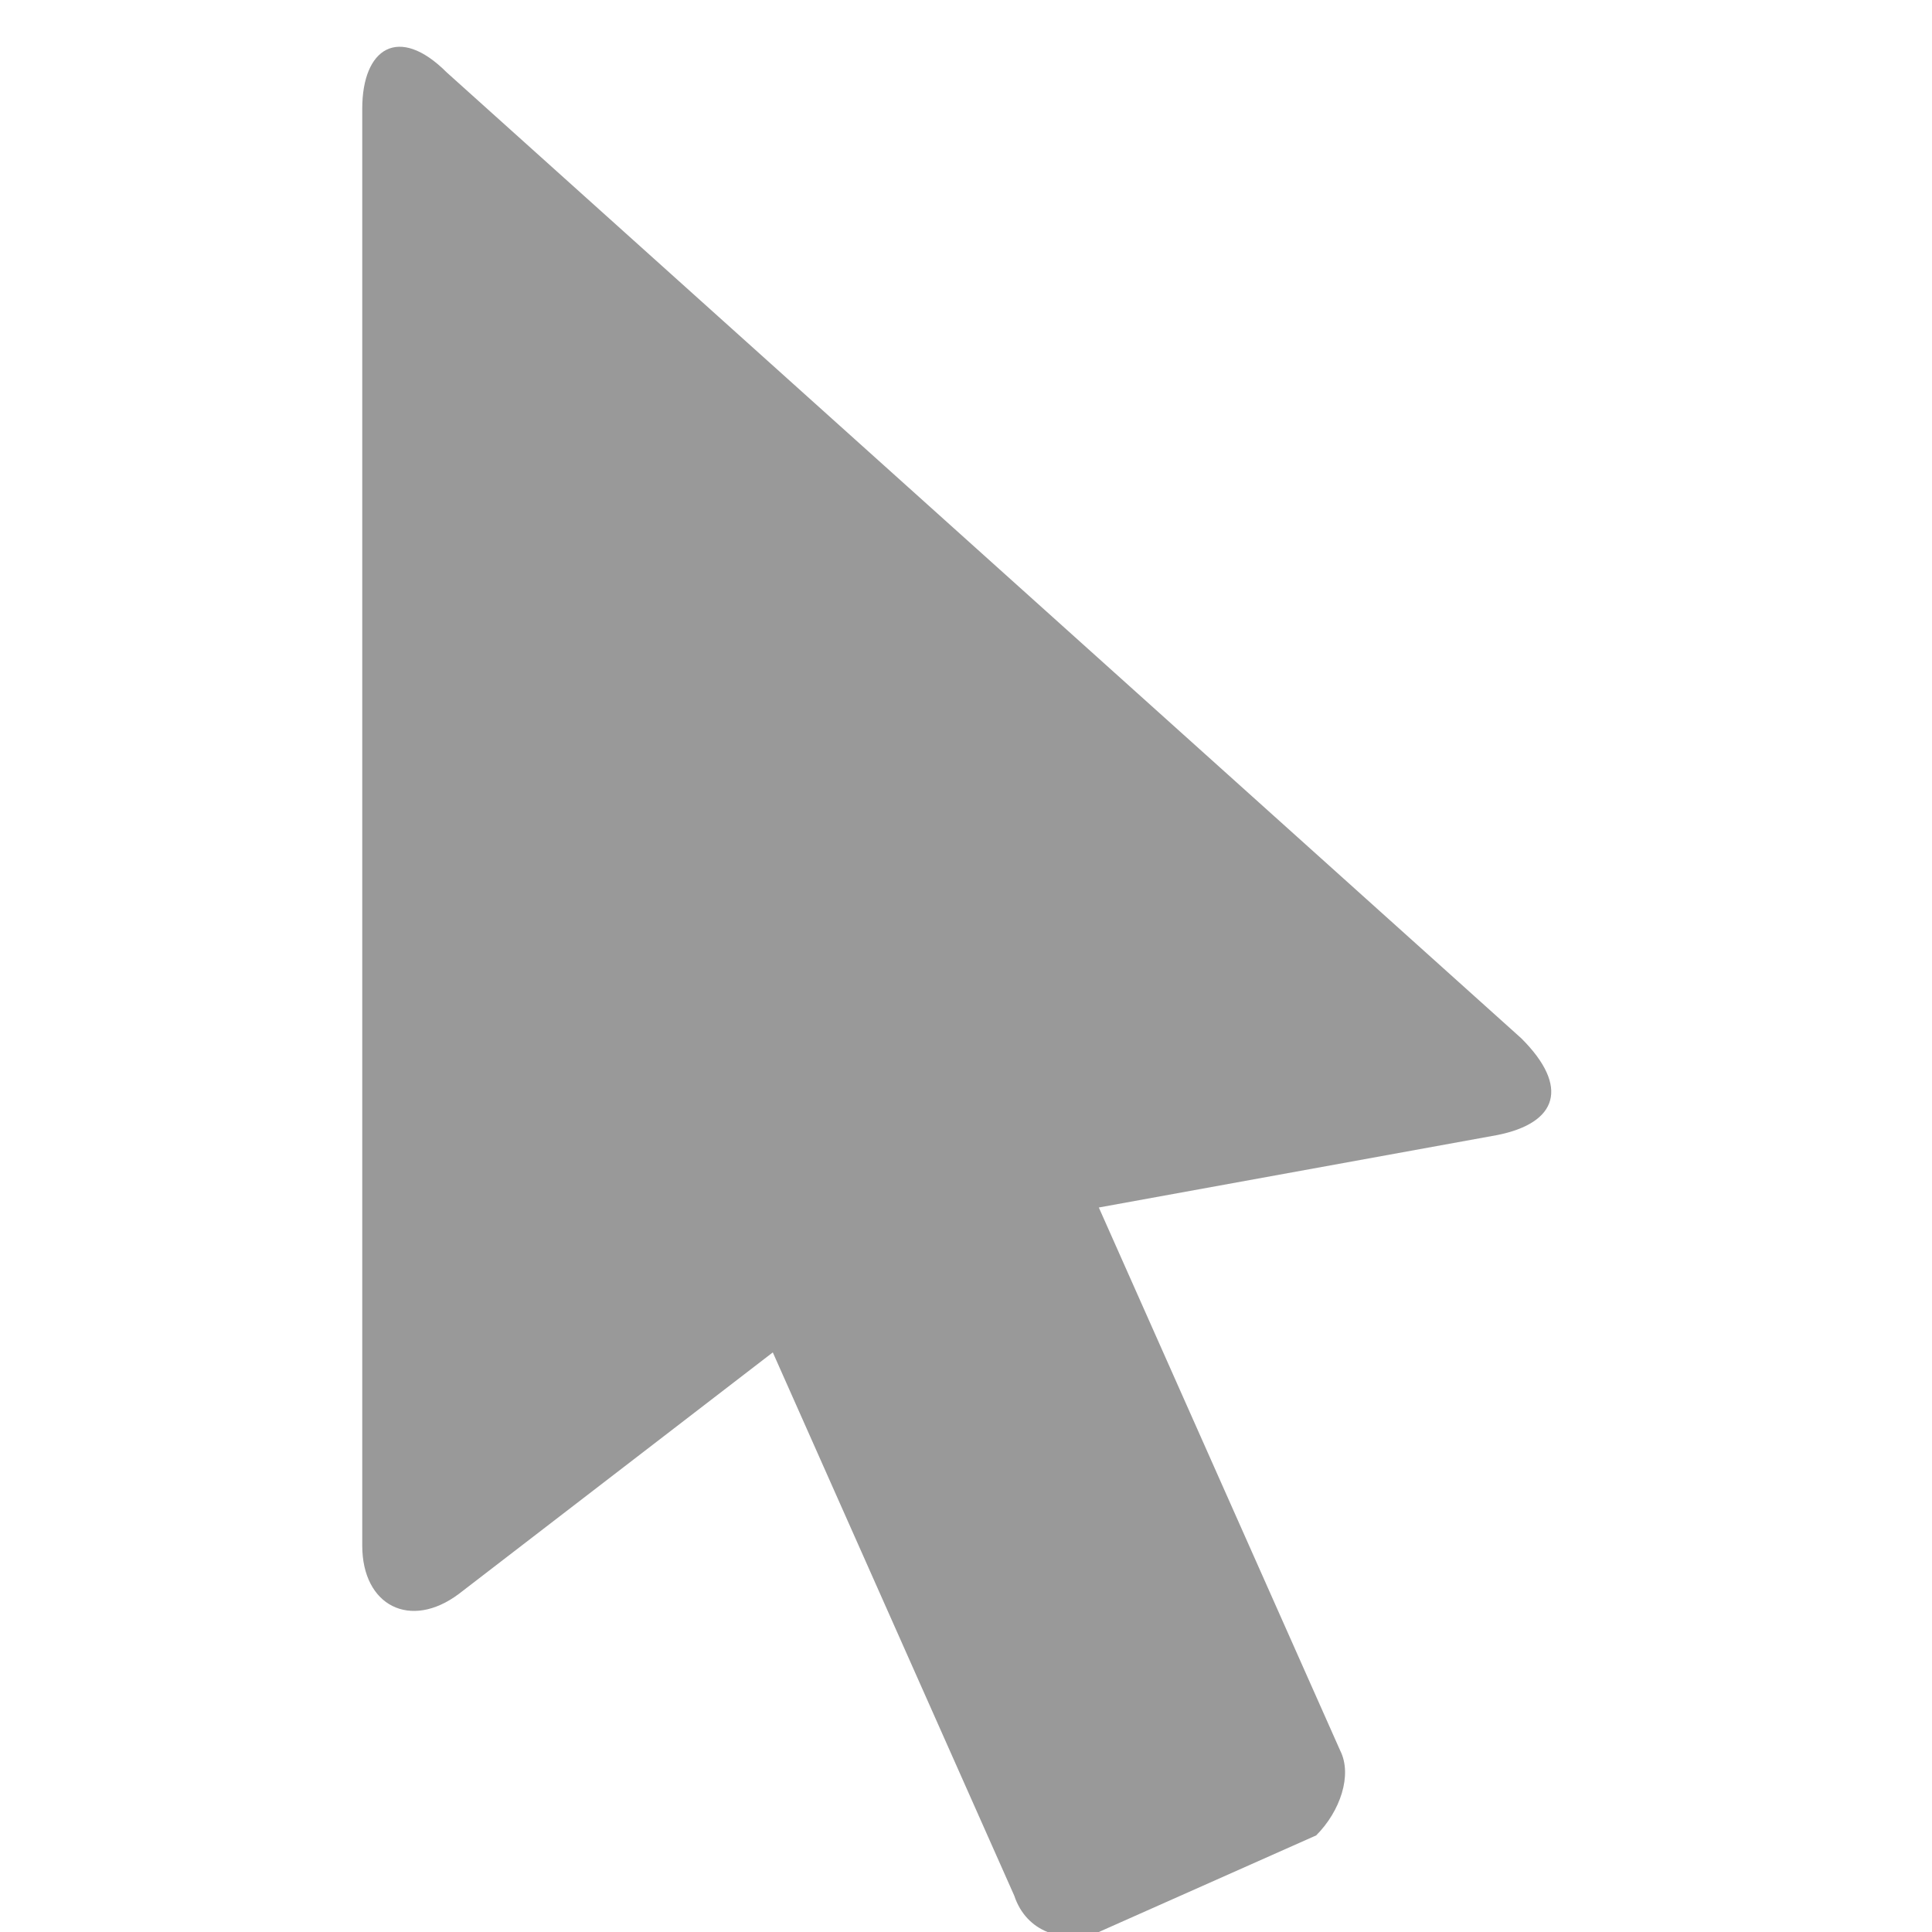
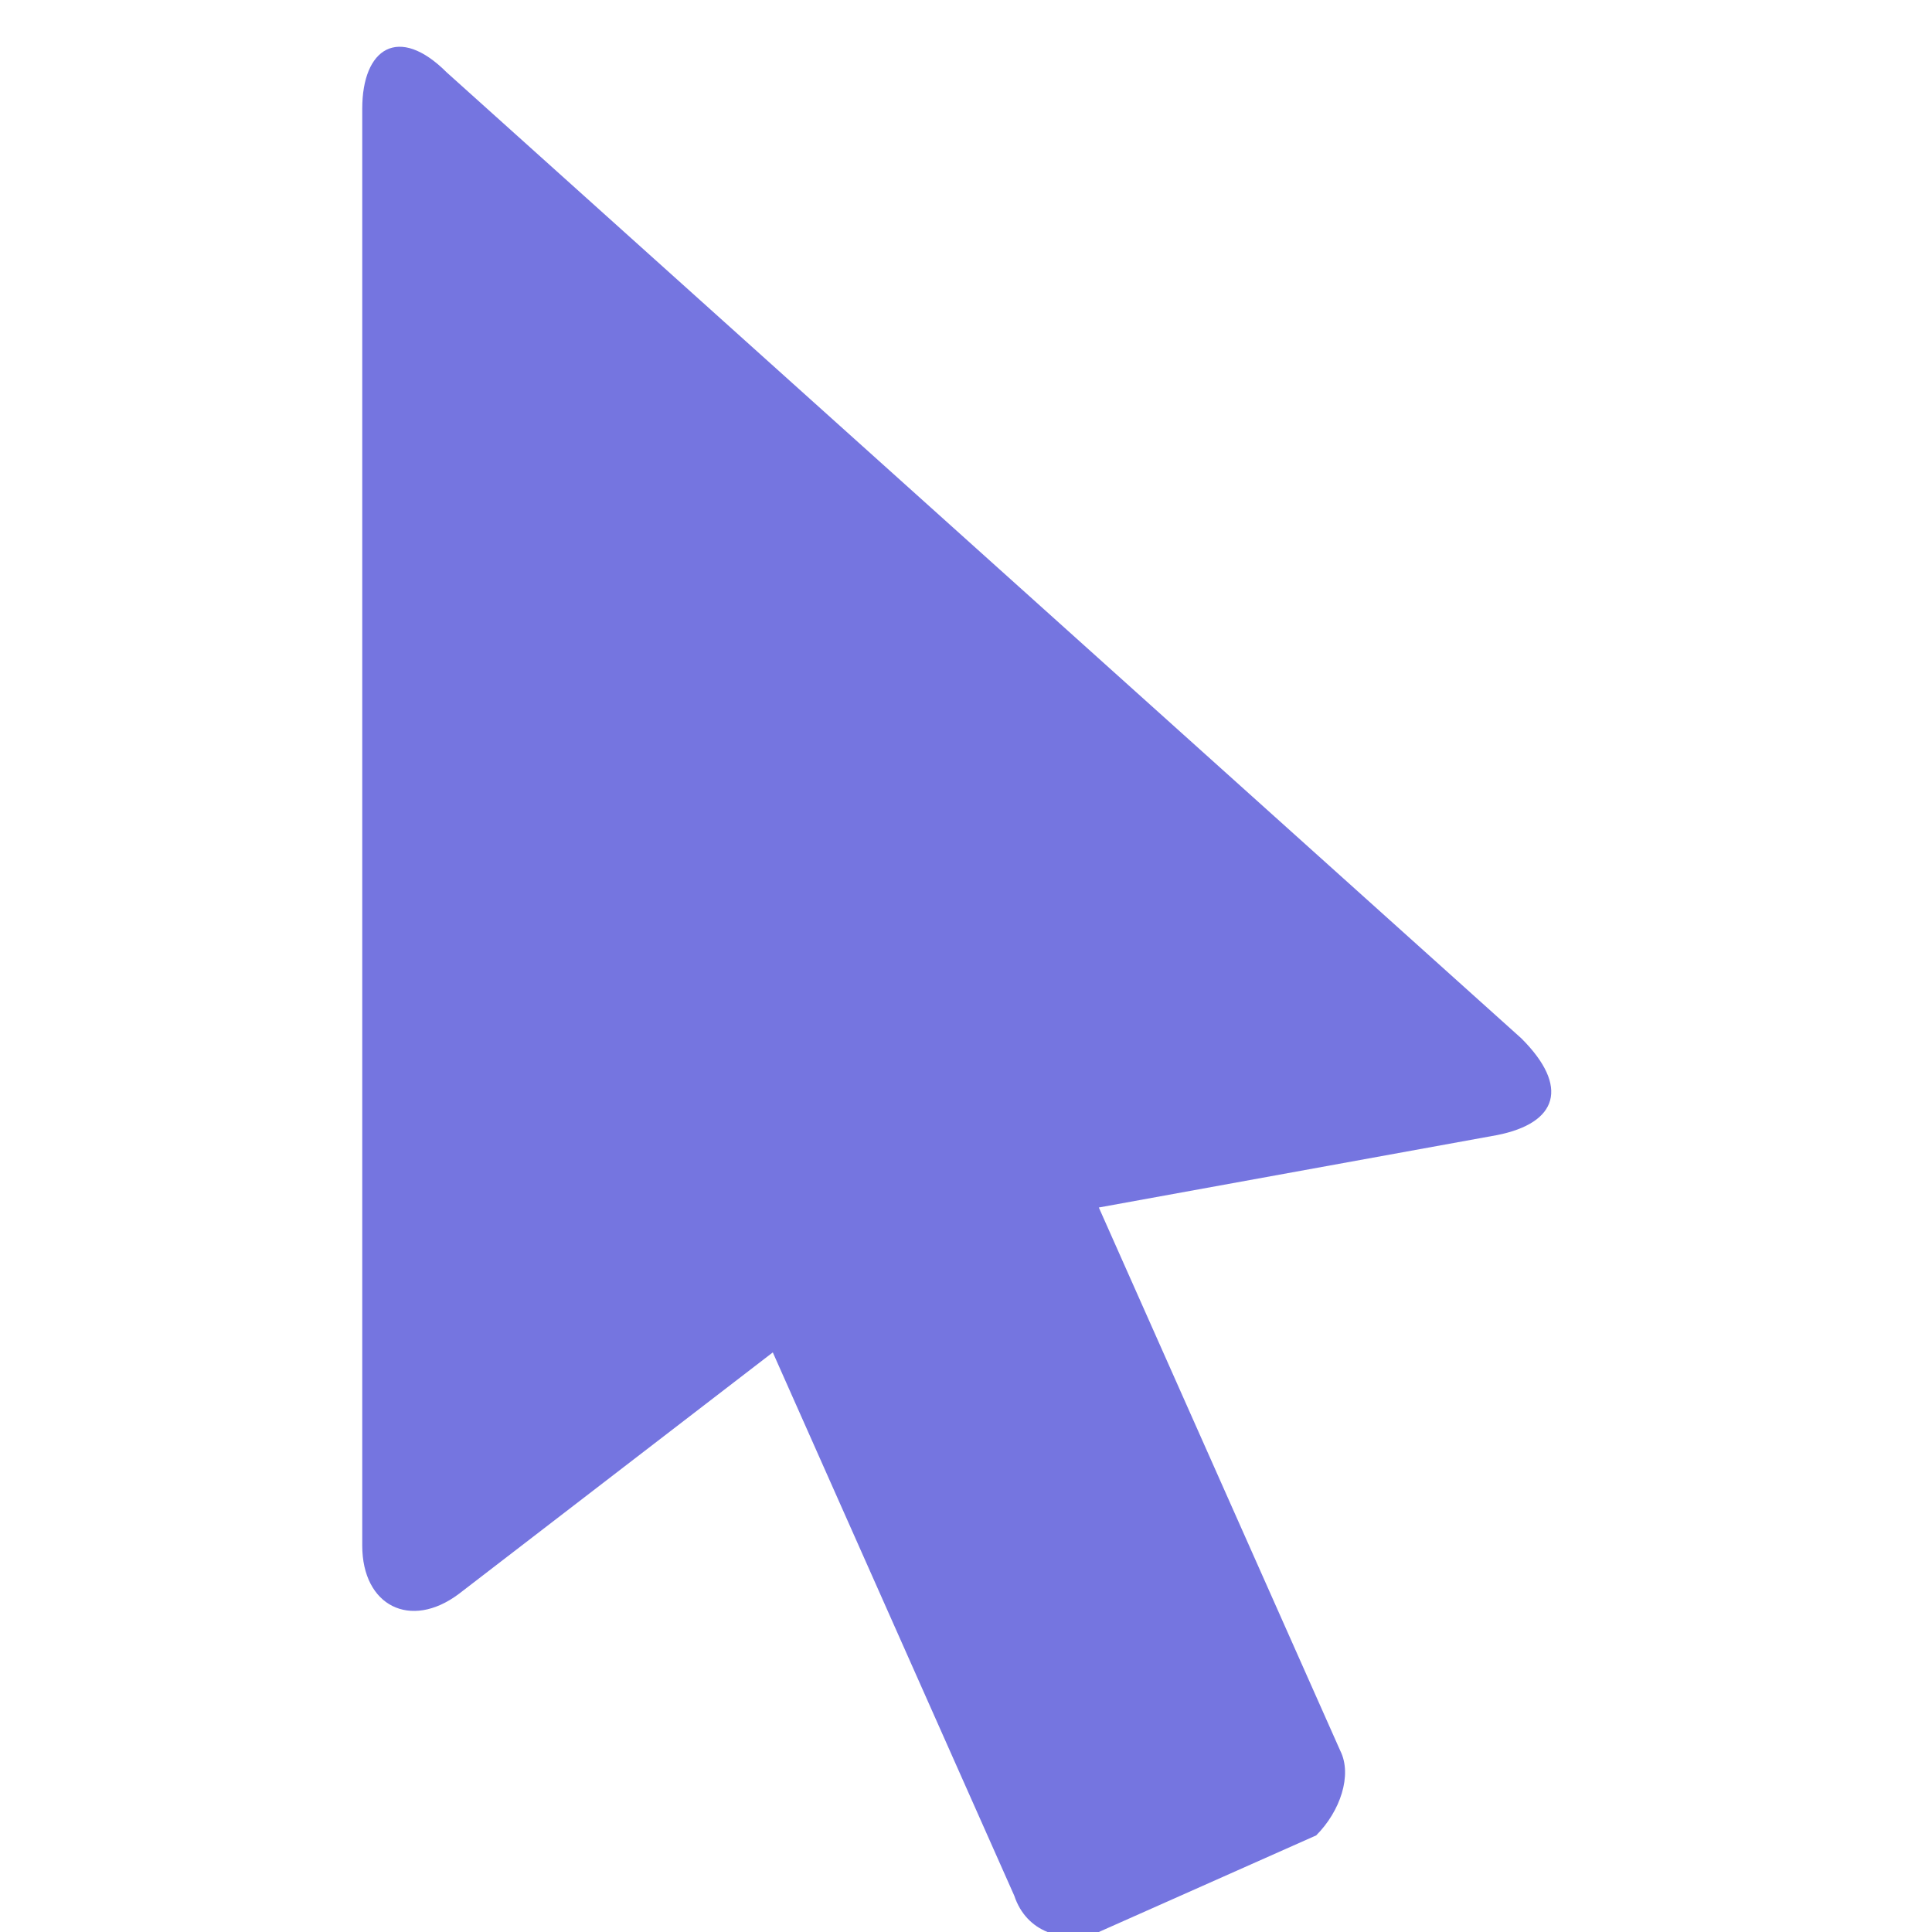
<svg xmlns="http://www.w3.org/2000/svg" width="16" height="16" viewBox="-3 -0.4 16 16" preserveAspectRatio="xMinYMid meet" overflow="visible">
-   <path d="M8.1 14.1l-2-4.5L9.4 9c.5-.1.6-.4.2-.8L.7.2C.3-.2 0 0 0 .5v11.9c0 .5.4.7.8.4l2.6-2 2 4.5c.1.3.4.4.7.3l1.8-.8c.2-.2.3-.5.2-.7z" fill="#999" />
+   <path d="M8.1 14.1l-2-4.5L9.4 9c.5-.1.6-.4.2-.8L.7.2C.3-.2 0 0 0 .5v11.9c0 .5.4.7.8.4l2.6-2 2 4.5c.1.3.4.4.7.3l1.8-.8c.2-.2.3-.5.2-.7z" fill="#7575E0" />
</svg>
